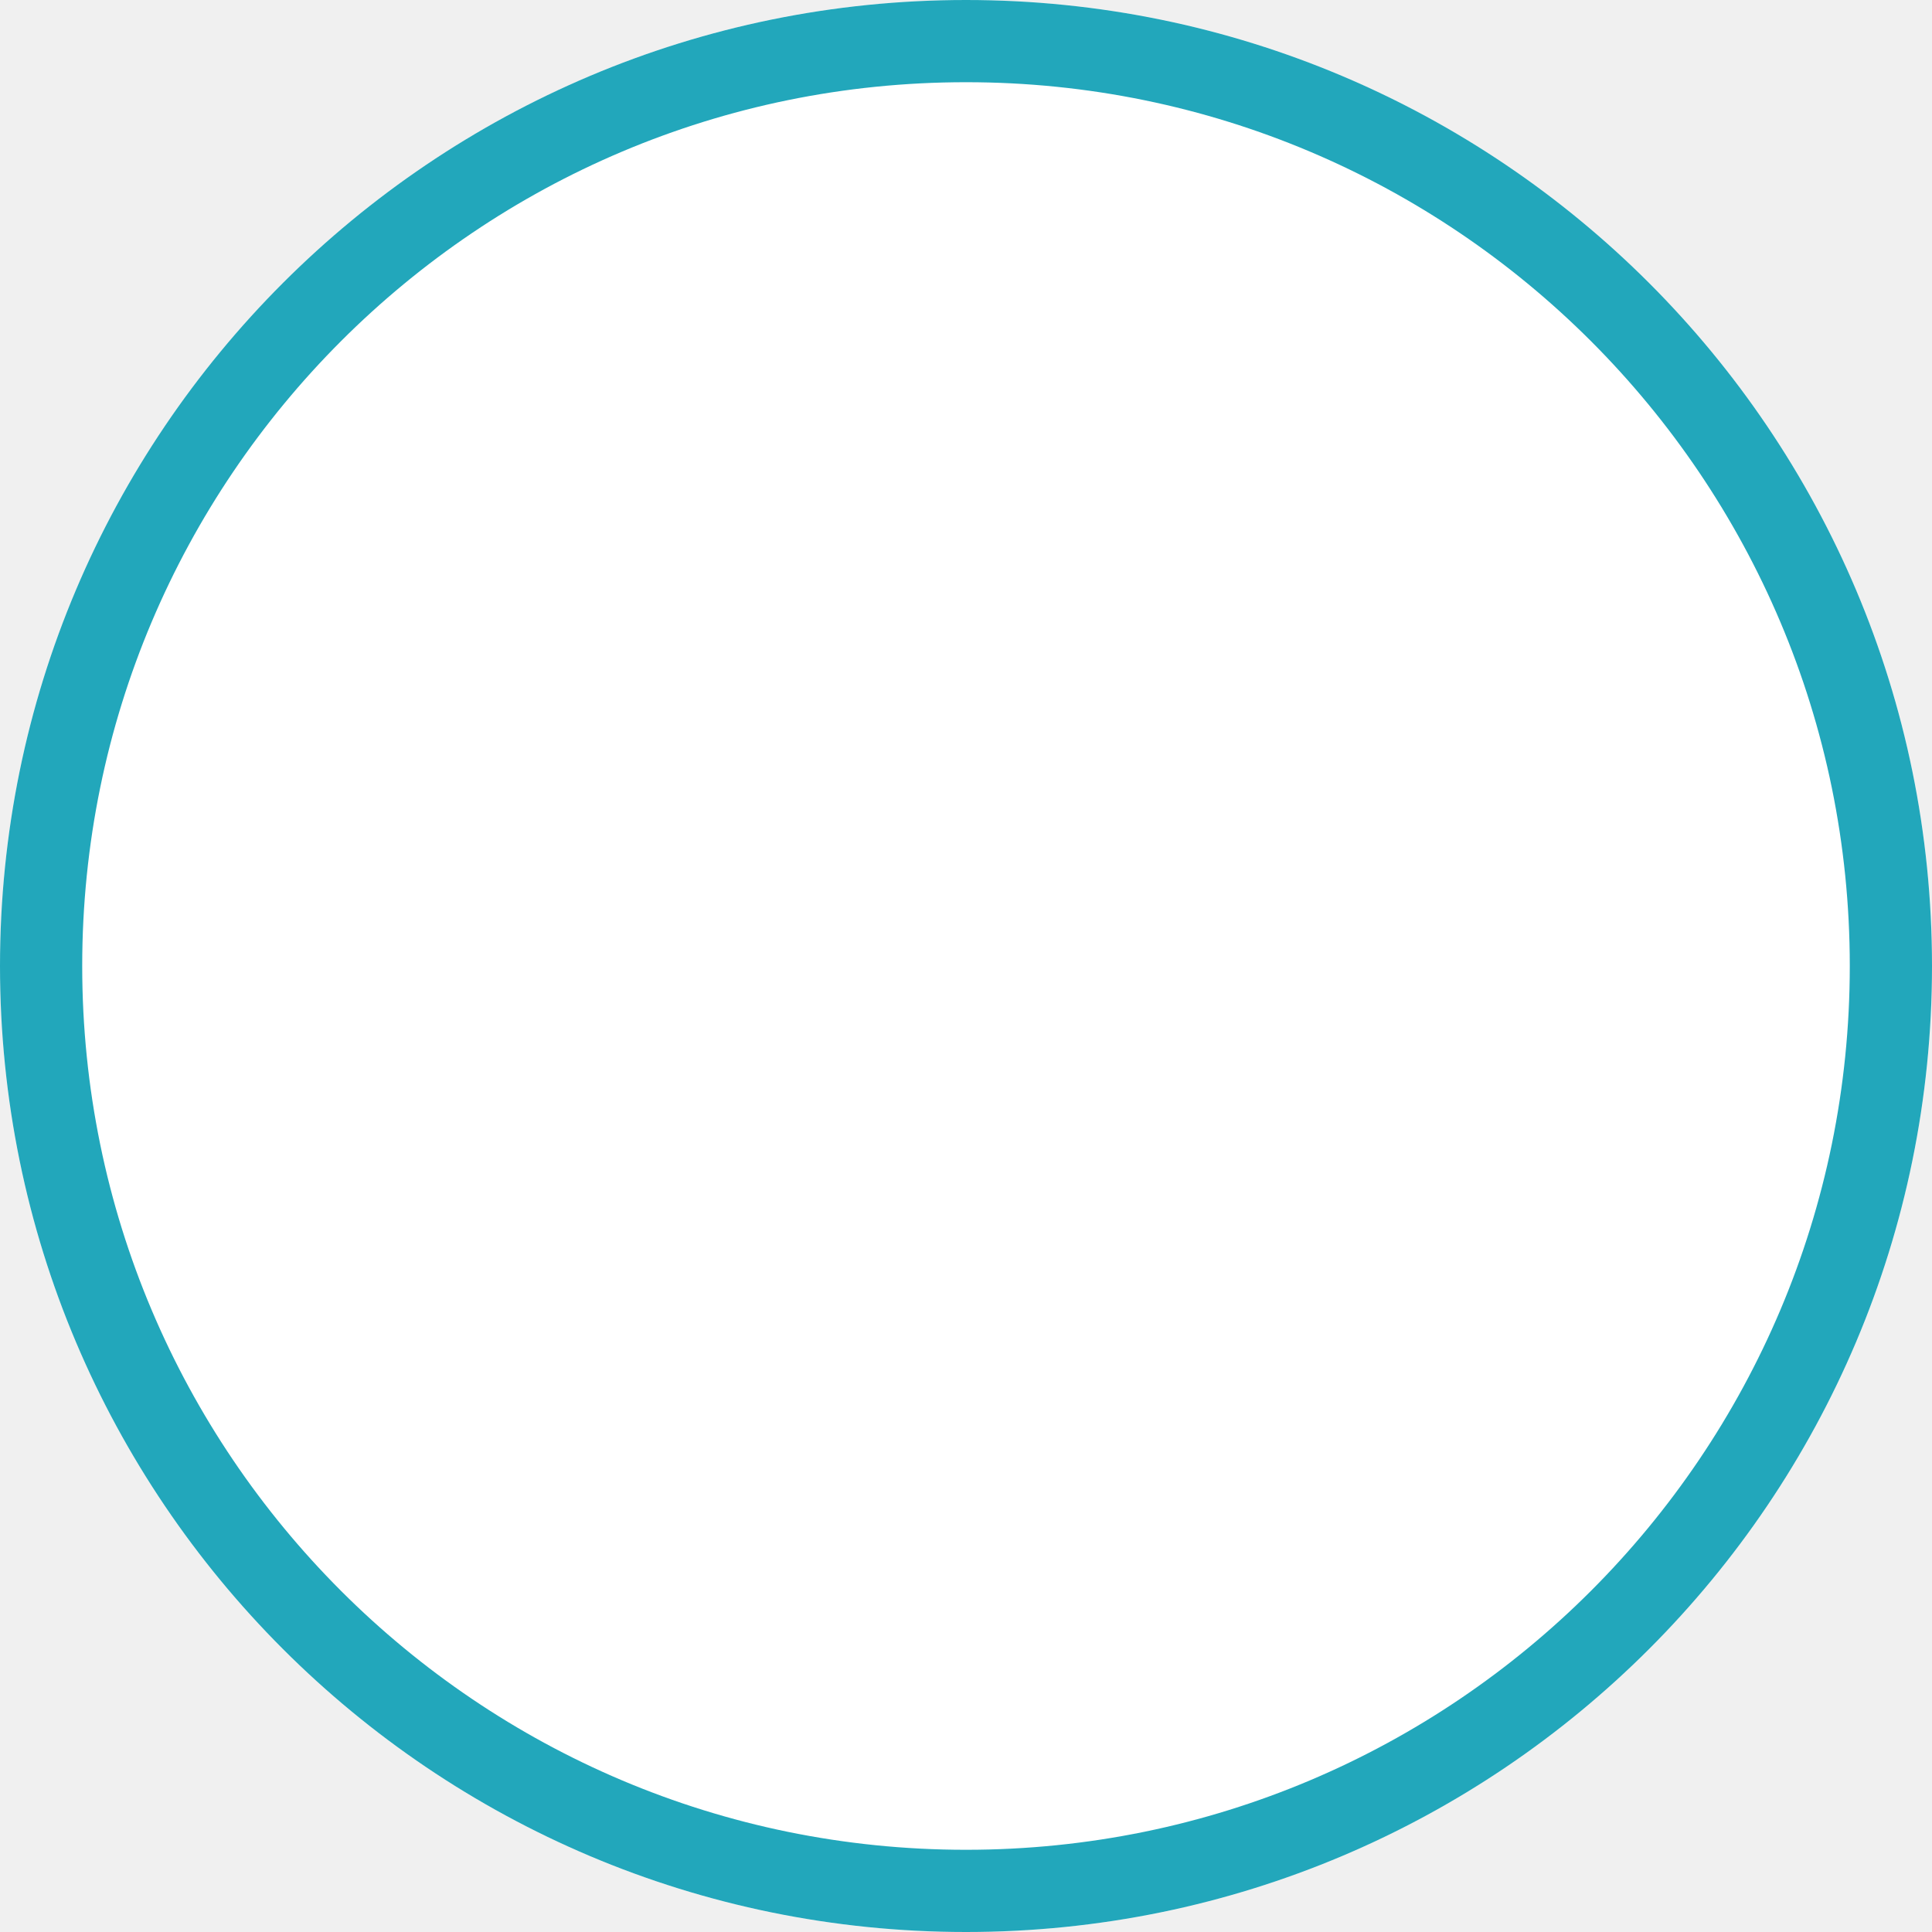
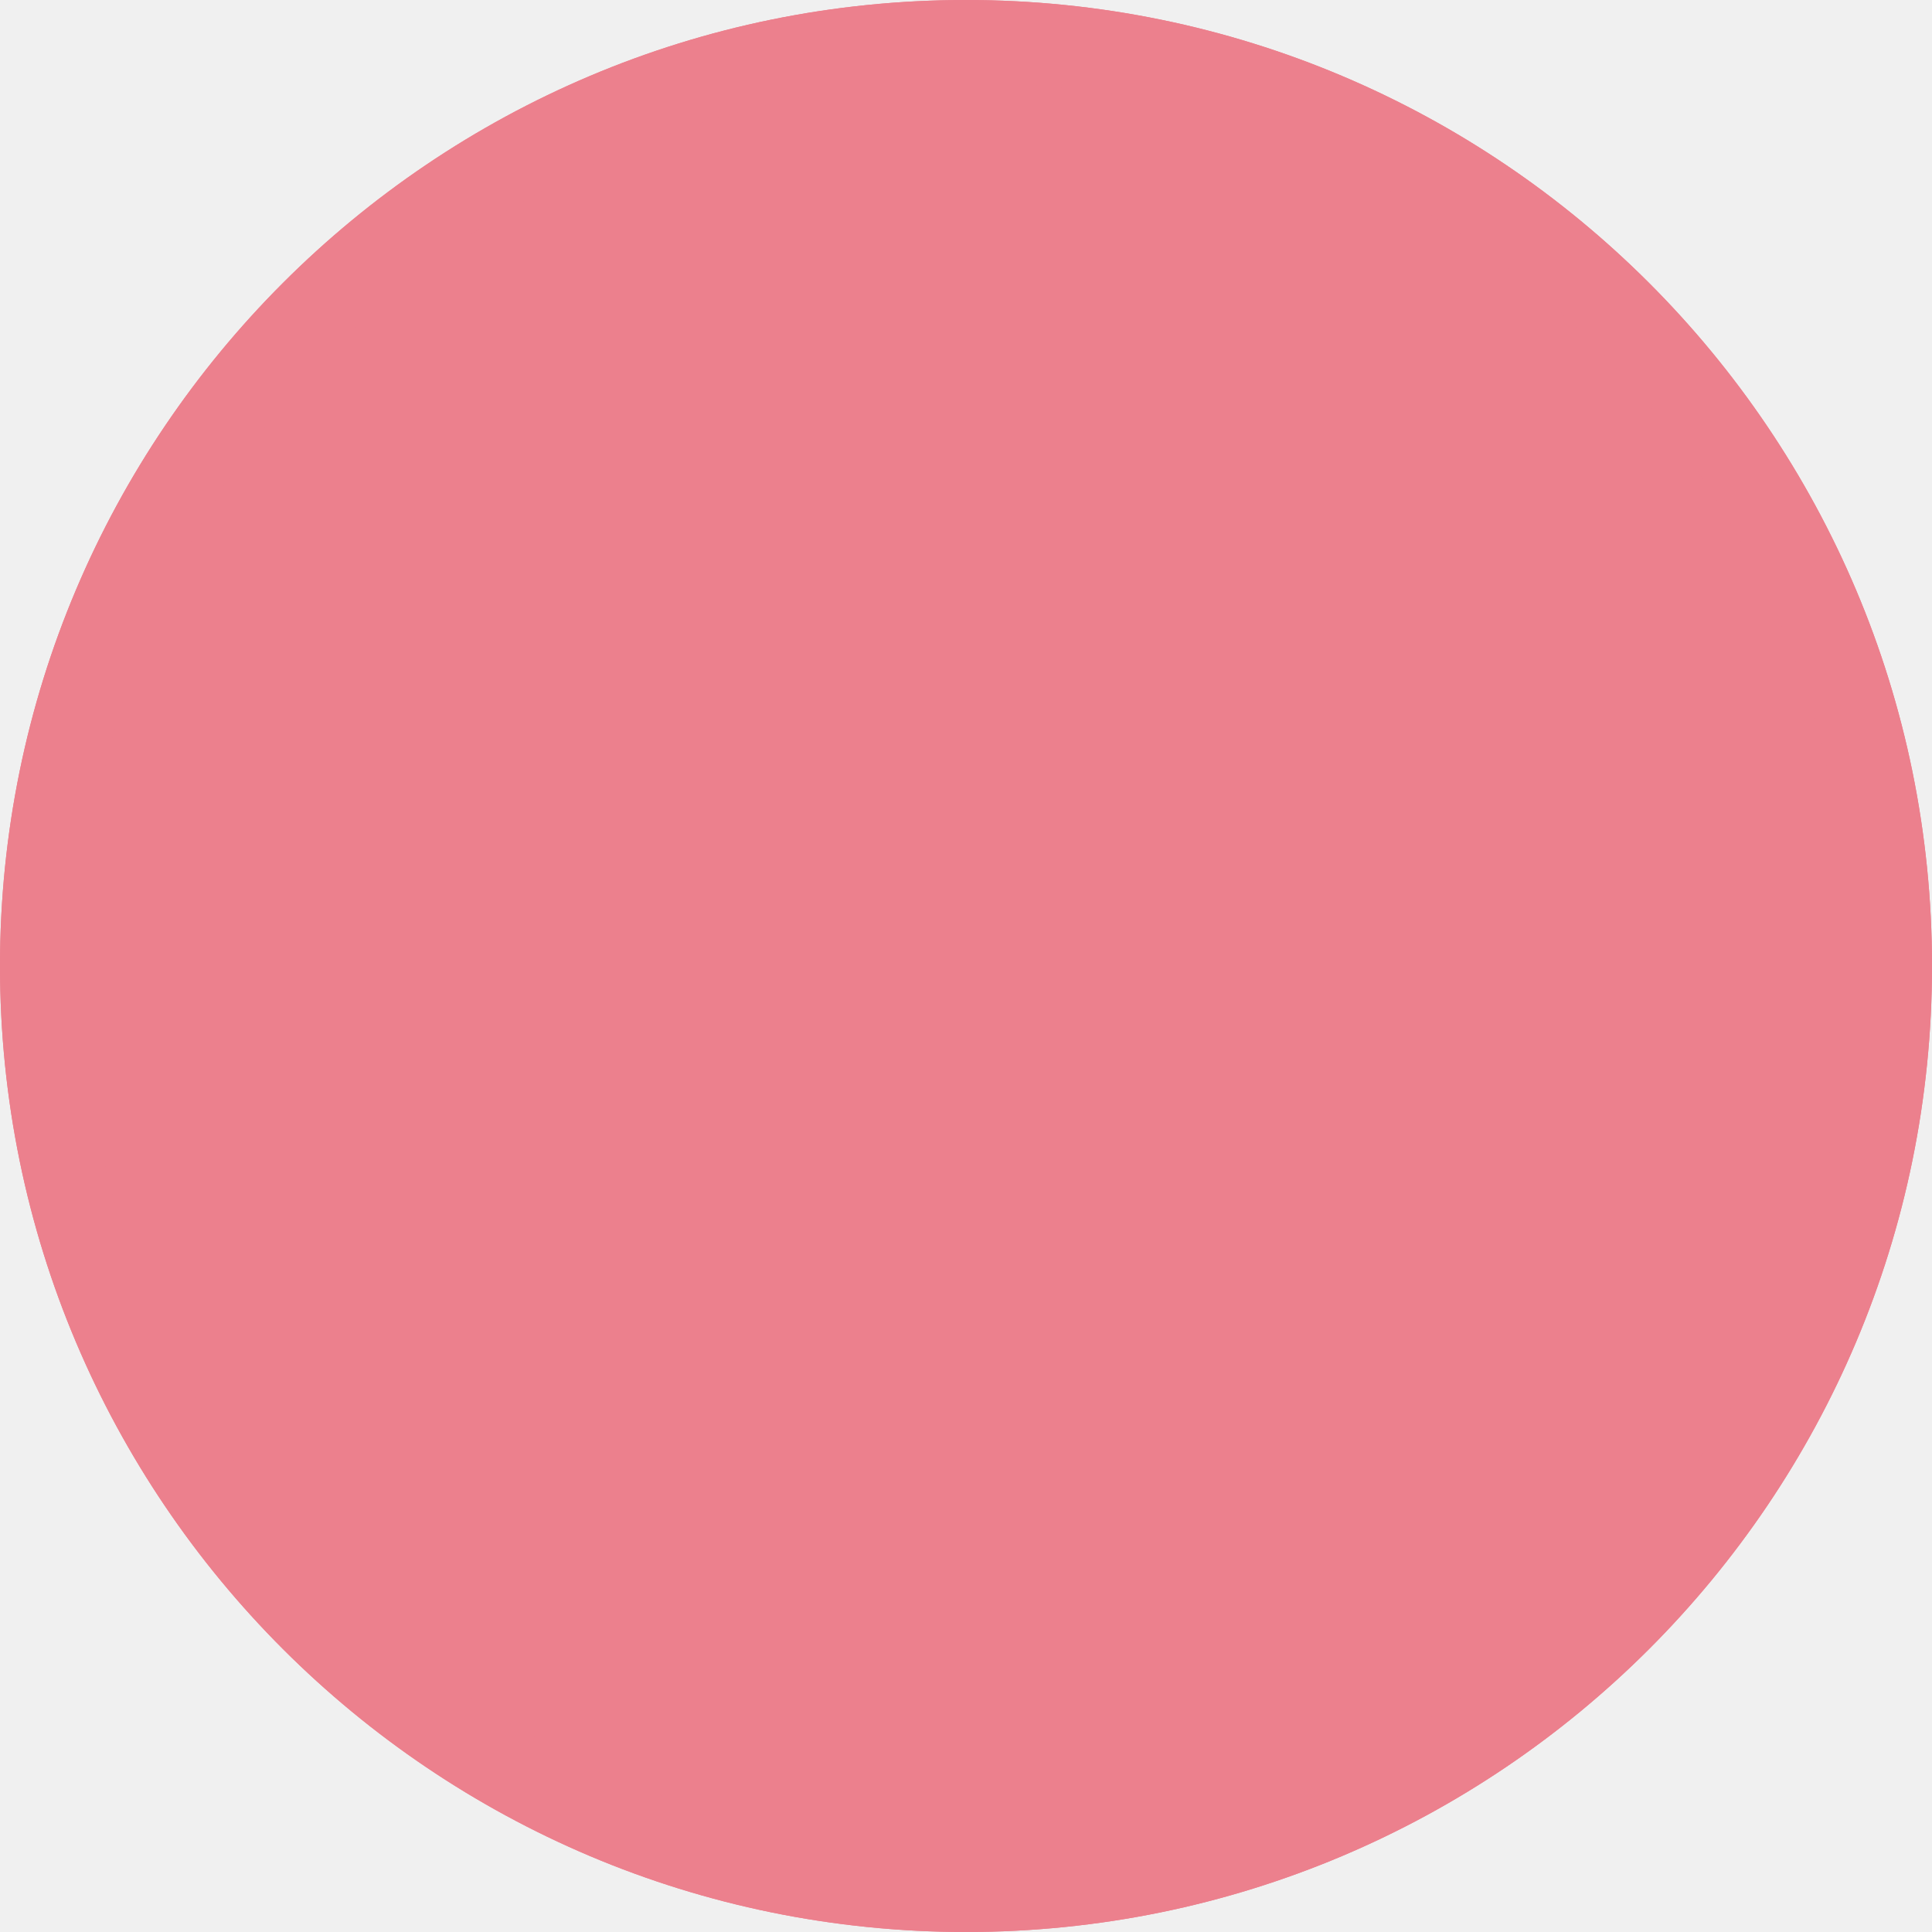
<svg xmlns="http://www.w3.org/2000/svg" version="1.1" width="47px" height="47px">
  <defs>
-     <mask fill="white" id="clip21">
-       <path d="M 23.5 0  C 10.522 0  0 10.522  0 23.5  C 0 36.478  10.522 47  23.5 47  C 36.478 47  47 36.478  47 23.5  C 47 10.522  36.478 0  23.5 0  Z " fill-rule="evenodd" />
+     <mask fill="white" id="clip6">
+       <path d="M 0 23.5  C 0 36.479  10.521 47  23.5 47  C 36.479 47  47 36.479  47 23.5  C 47 10.521  36.479 0  23.5 0  C 10.521 0  0 10.521  0 23.5  Z " fill-rule="evenodd" />
    </mask>
  </defs>
  <g transform="matrix(1 0 0 1 -10 0 )">
-     <path d="M 23.5 0  C 10.522 0  0 10.522  0 23.5  C 0 36.478  10.522 47  23.5 47  C 36.478 47  47 36.478  47 23.5  C 47 10.522  36.478 0  23.5 0  Z " fill-rule="nonzero" fill="#ffffff" stroke="none" transform="matrix(1 0 0 1 10 0 )" />
-     <path d="M 23.5 0  C 10.522 0  0 10.522  0 23.5  C 0 36.478  10.522 47  23.5 47  C 36.478 47  47 36.478  47 23.5  C 47 10.522  36.478 0  23.5 0  Z " stroke-width="4" stroke="#22a7bb" fill="none" transform="matrix(1 0 0 1 10 0 )" mask="url(#clip21)" />
+     <path d="M 0 23.5  C 0 36.479  10.521 47  23.5 47  C 36.479 47  47 36.479  47 23.5  C 47 10.521  36.479 0  23.5 0  C 10.521 0  0 10.521  0 23.5  Z " fill-rule="nonzero" fill="#ec808d" stroke="none" transform="matrix(1 0 0 1 10 0 )" />
+     <path d="M 0 23.5  C 0 36.479  10.521 47  23.5 47  C 36.479 47  47 36.479  47 23.5  C 47 10.521  36.479 0  23.5 0  C 10.521 0  0 10.521  0 23.5  Z " stroke-width="4" stroke="#ec808d" fill="none" transform="matrix(1 0 0 1 10 0 )" mask="url(#clip6)" />
  </g>
</svg>
